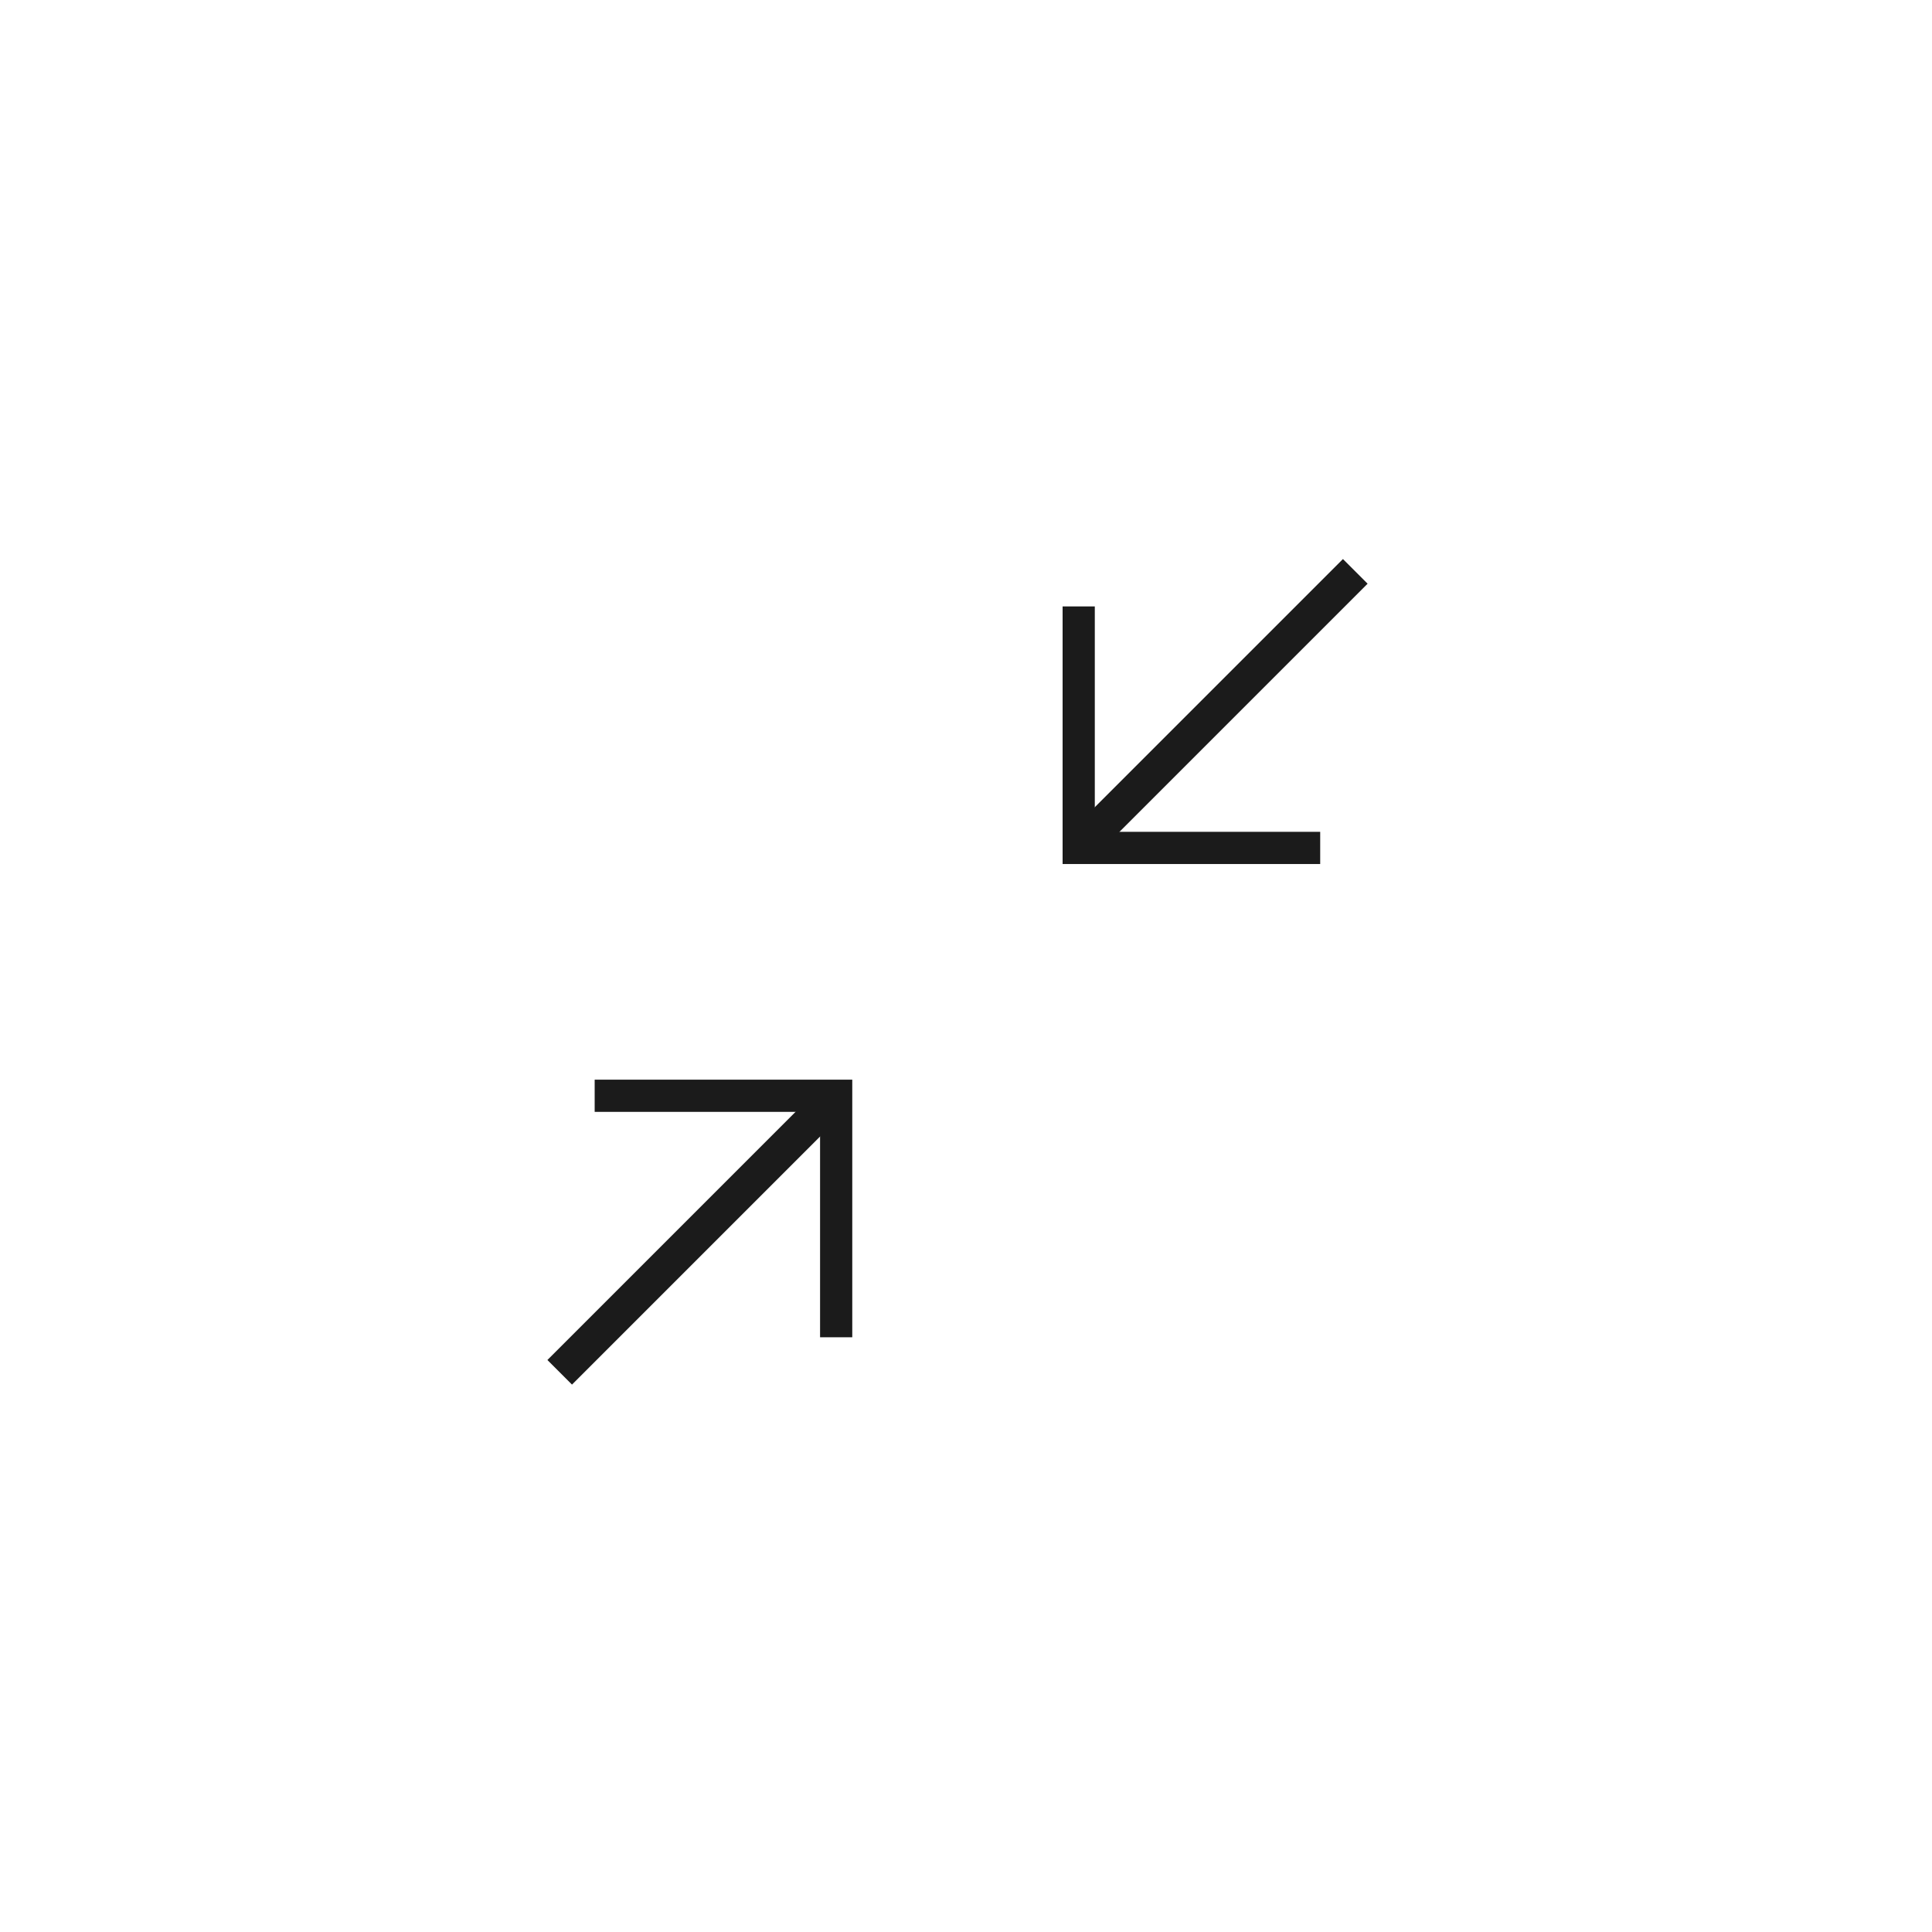
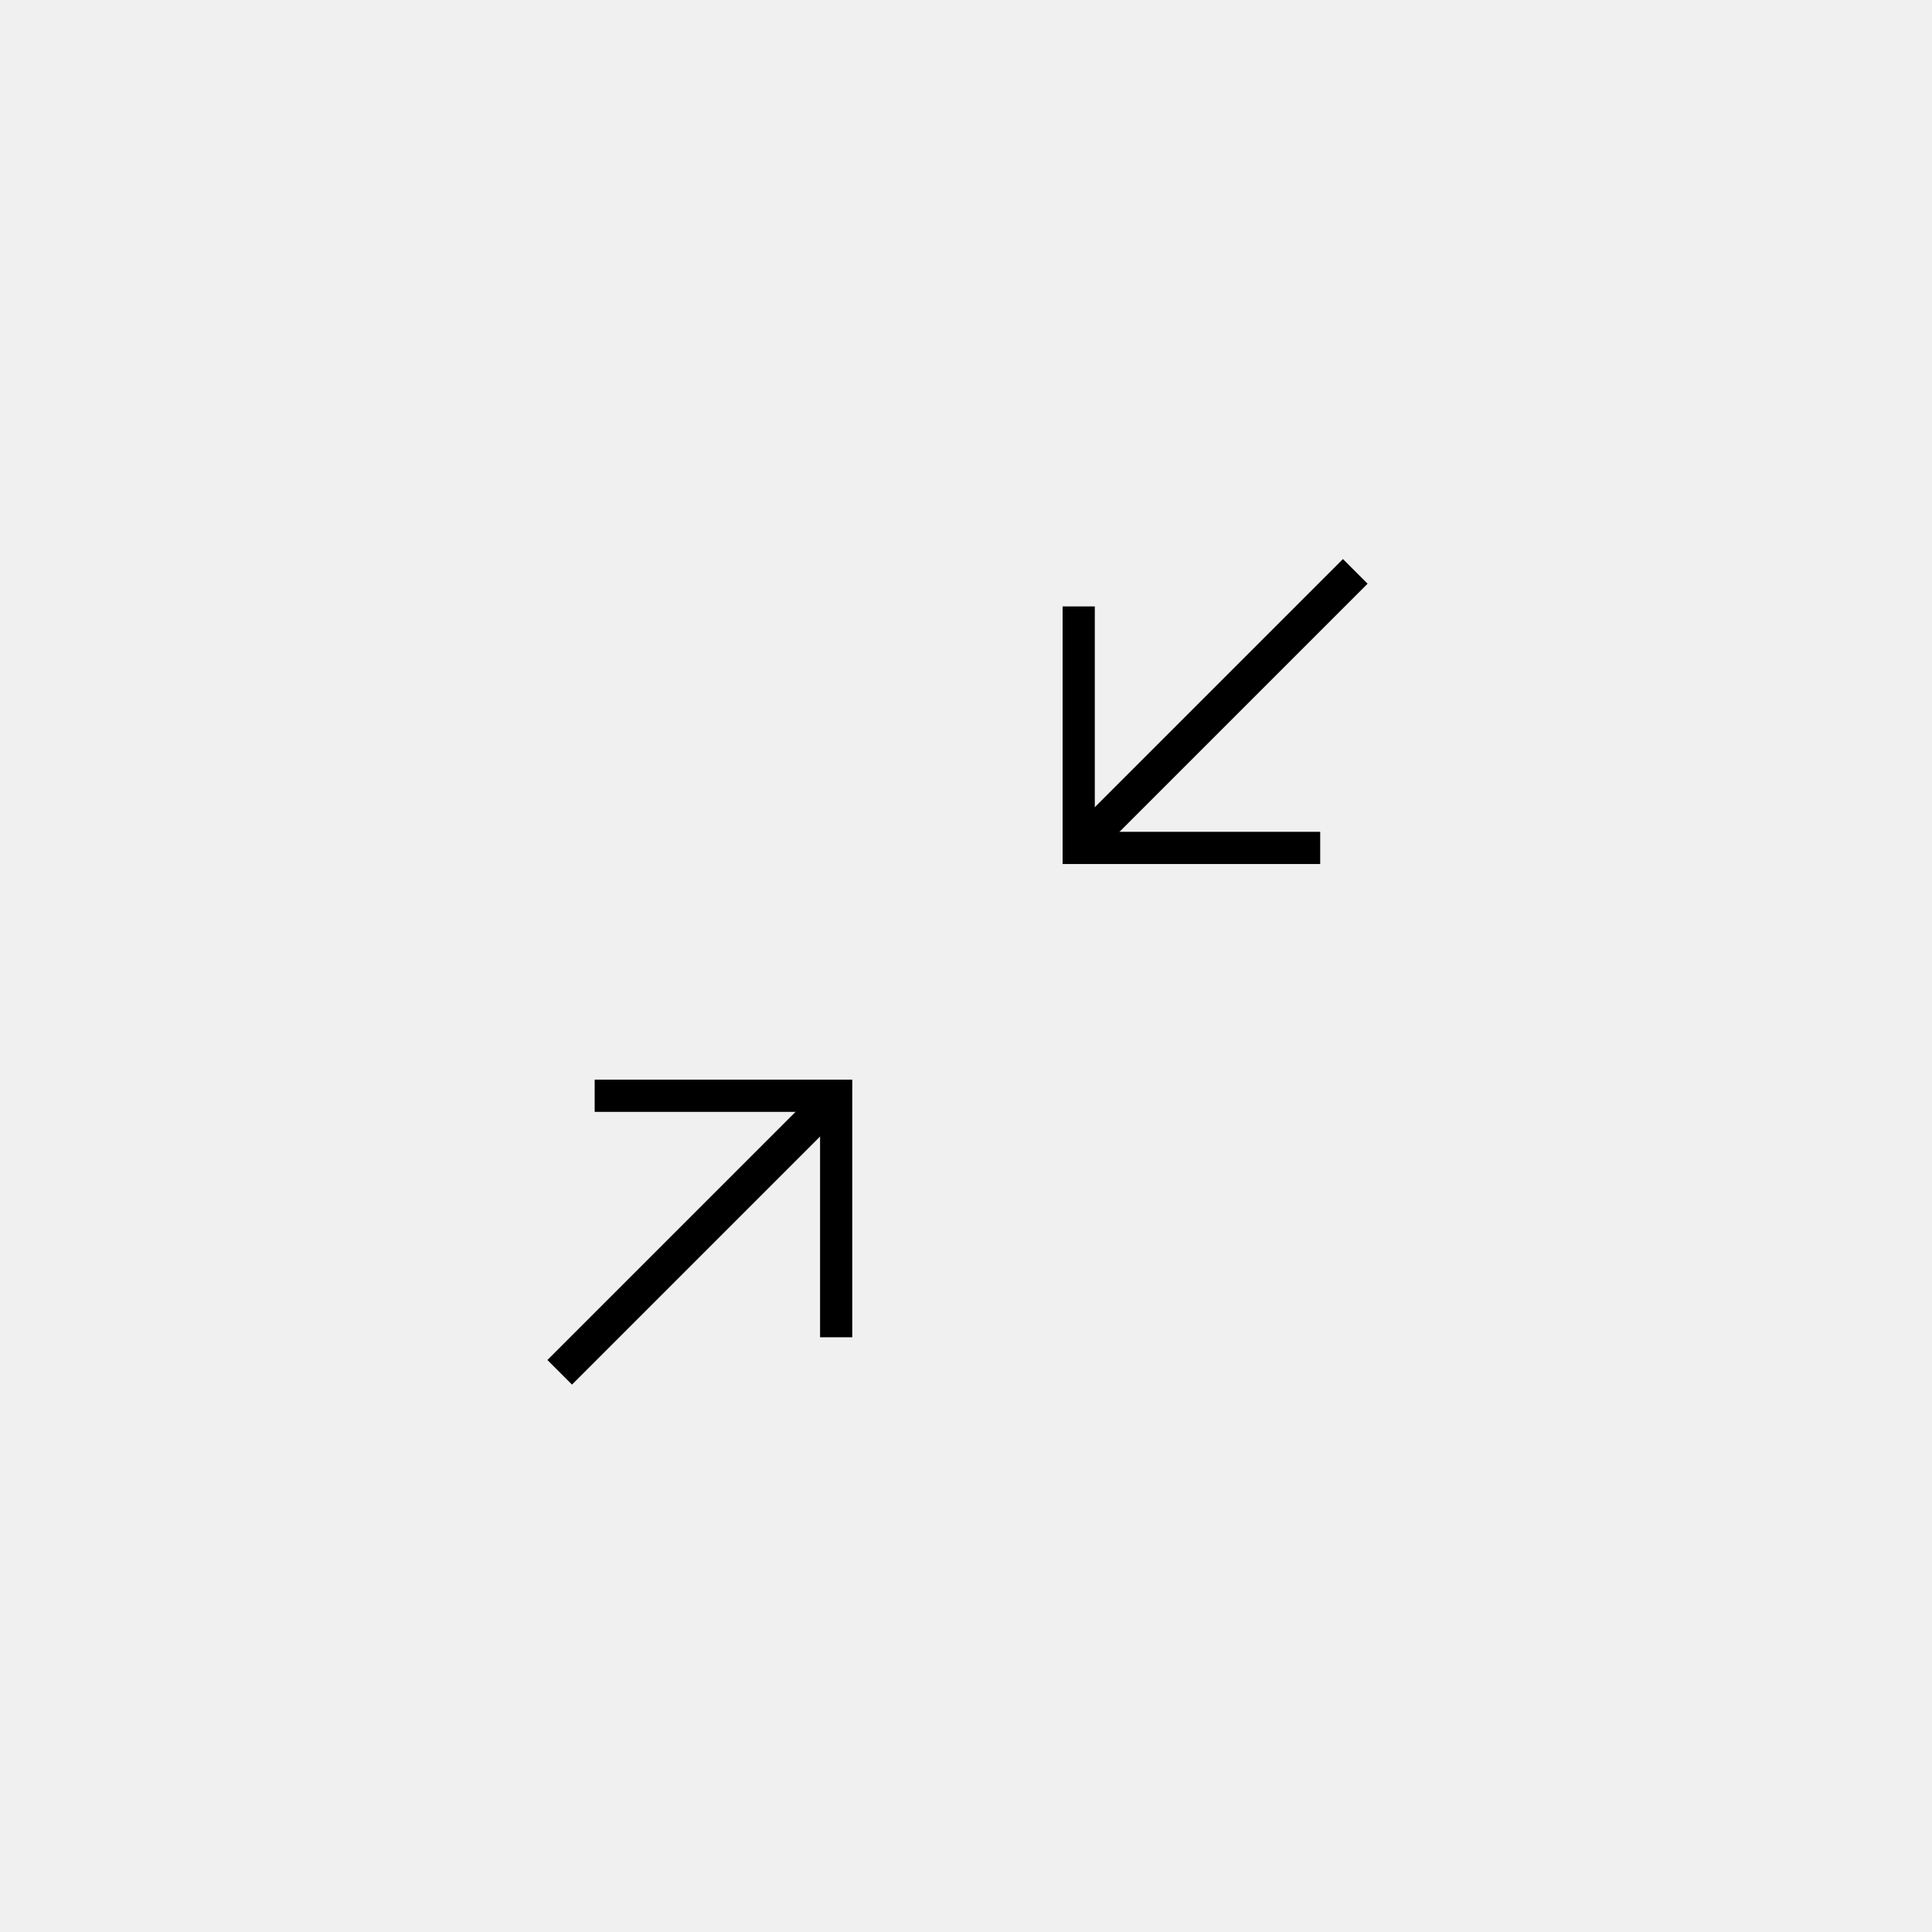
<svg xmlns="http://www.w3.org/2000/svg" width="60" height="60" viewBox="0 0 60 60">
  <g fill="none" fill-rule="evenodd">
-     <path fill="#FFF" d="M0 0H60V60H0z" />
-     <g fill="#1B1B1B">
+     <g fill="currentColor">
      <path d="M4.055 16.447H5.135V28.364H4.055z" transform="translate(17 16) rotate(-135 4.595 22.405)" />
      <g>
        <path d="M10 8.083H9v-7H2v-1h8v8z" transform="translate(17 16) rotate(-180 13 5.458)" />
        <path d="M4.583 -1H5.666V10.917H4.583z" transform="translate(17 16) rotate(-180 13 5.458) rotate(45 5.125 4.958)" />
      </g>
      <path d="M9.468 17.53v8h-1v-7h-7v-1h8z" transform="translate(17 16)" />
    </g>
  </g>
</svg>
